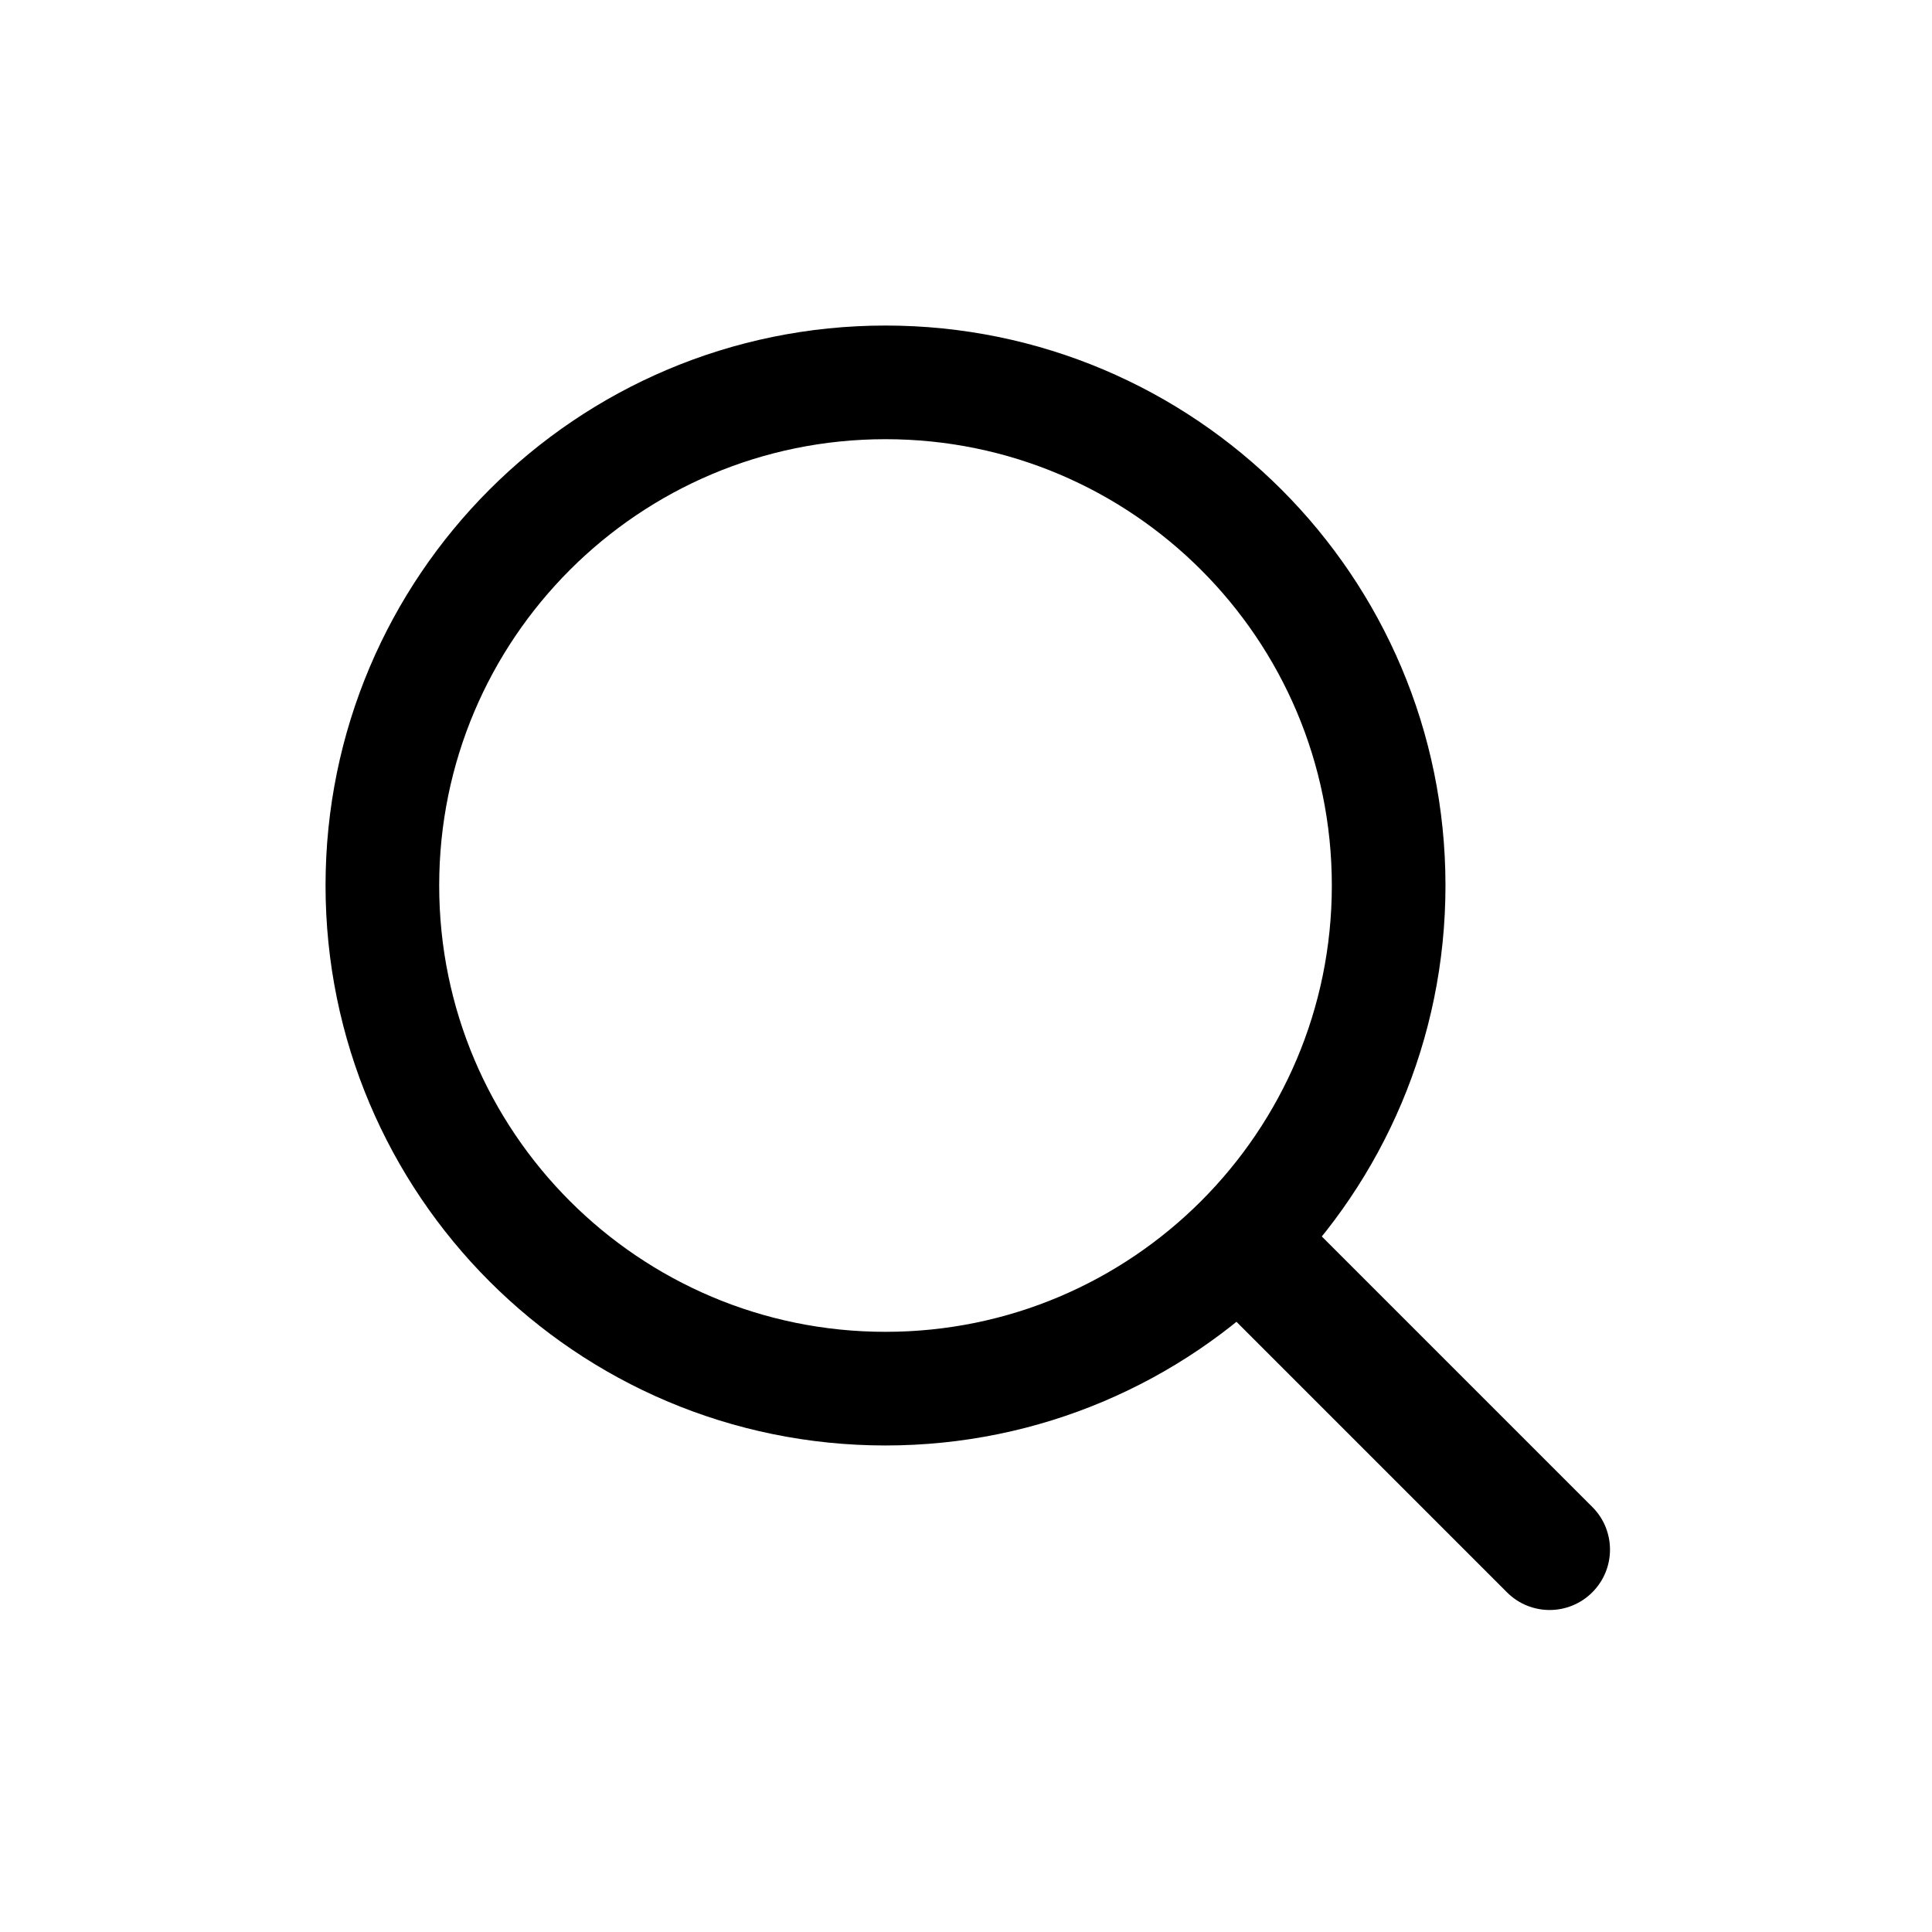
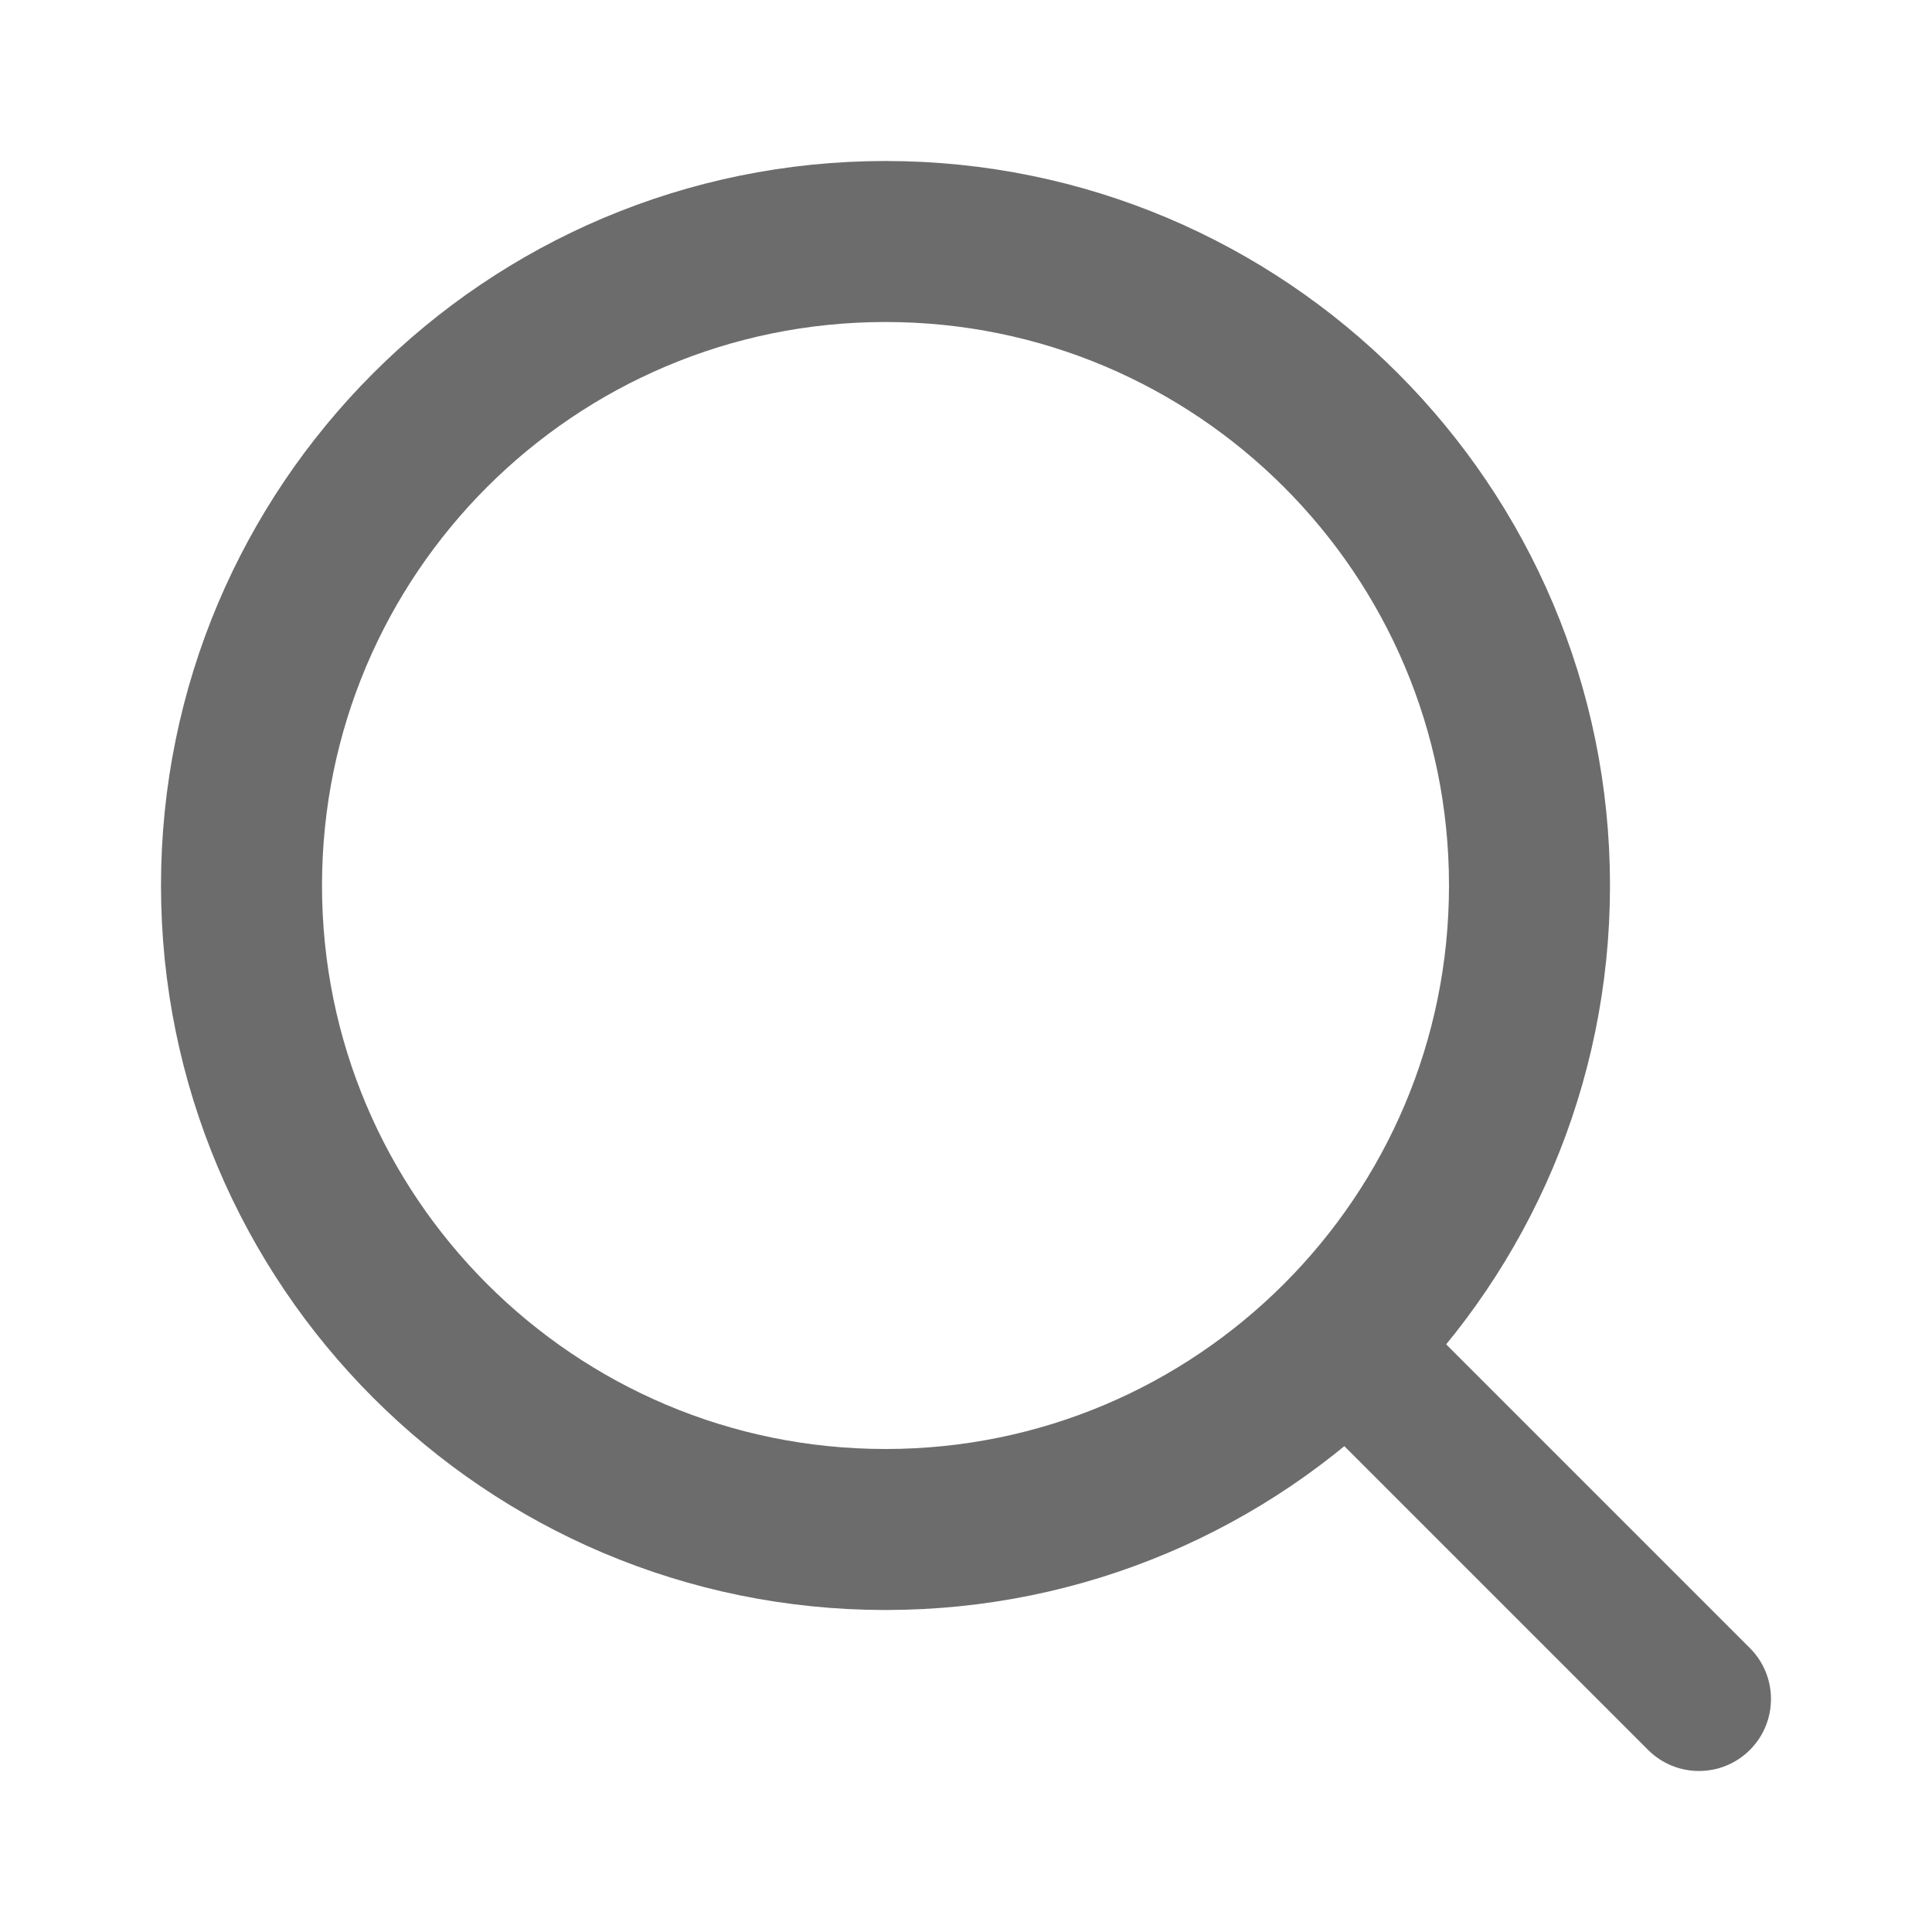
- <svg xmlns="http://www.w3.org/2000/svg" width="34" height="34" viewBox="0 0 34 34" fill="none">
-   <path d="M15.583 24.438C20.473 24.438 24.438 20.473 24.438 15.583C24.438 10.693 20.473 6.729 15.583 6.729C10.693 6.729 6.729 10.693 6.729 15.583C6.729 20.473 10.693 24.438 15.583 24.438Z" stroke="black" stroke-width="2" stroke-linecap="round" stroke-linejoin="round" />
-   <path d="M26.52 28.022C26.934 28.437 27.607 28.437 28.022 28.022C28.437 27.607 28.437 26.934 28.022 26.52L26.52 28.022ZM21.207 22.709L26.52 28.022L28.022 26.52L22.709 21.207L21.207 22.709Z" fill="black" />
+ <svg xmlns="http://www.w3.org/2000/svg" width="24" height="24" viewBox="0 0 24 24" fill="none">
+   <path d="M11 19C15.418 19 19 15.418 19 11C19 6.582 15.418 3 11 3C6.582 3 3 6.582 3 11C3 15.418 6.582 19 11 19Z" stroke="#6C6C6C" stroke-width="2" stroke-linecap="round" stroke-linejoin="round" />
+   <path d="M20.473 21.738C20.822 22.087 21.389 22.087 21.738 21.738C22.087 21.389 22.087 20.822 21.738 20.473L20.473 21.738ZM16 17.265L20.473 21.738L21.738 20.473L17.265 16L16 17.265Z" fill="#6C6C6C" />
</svg>
